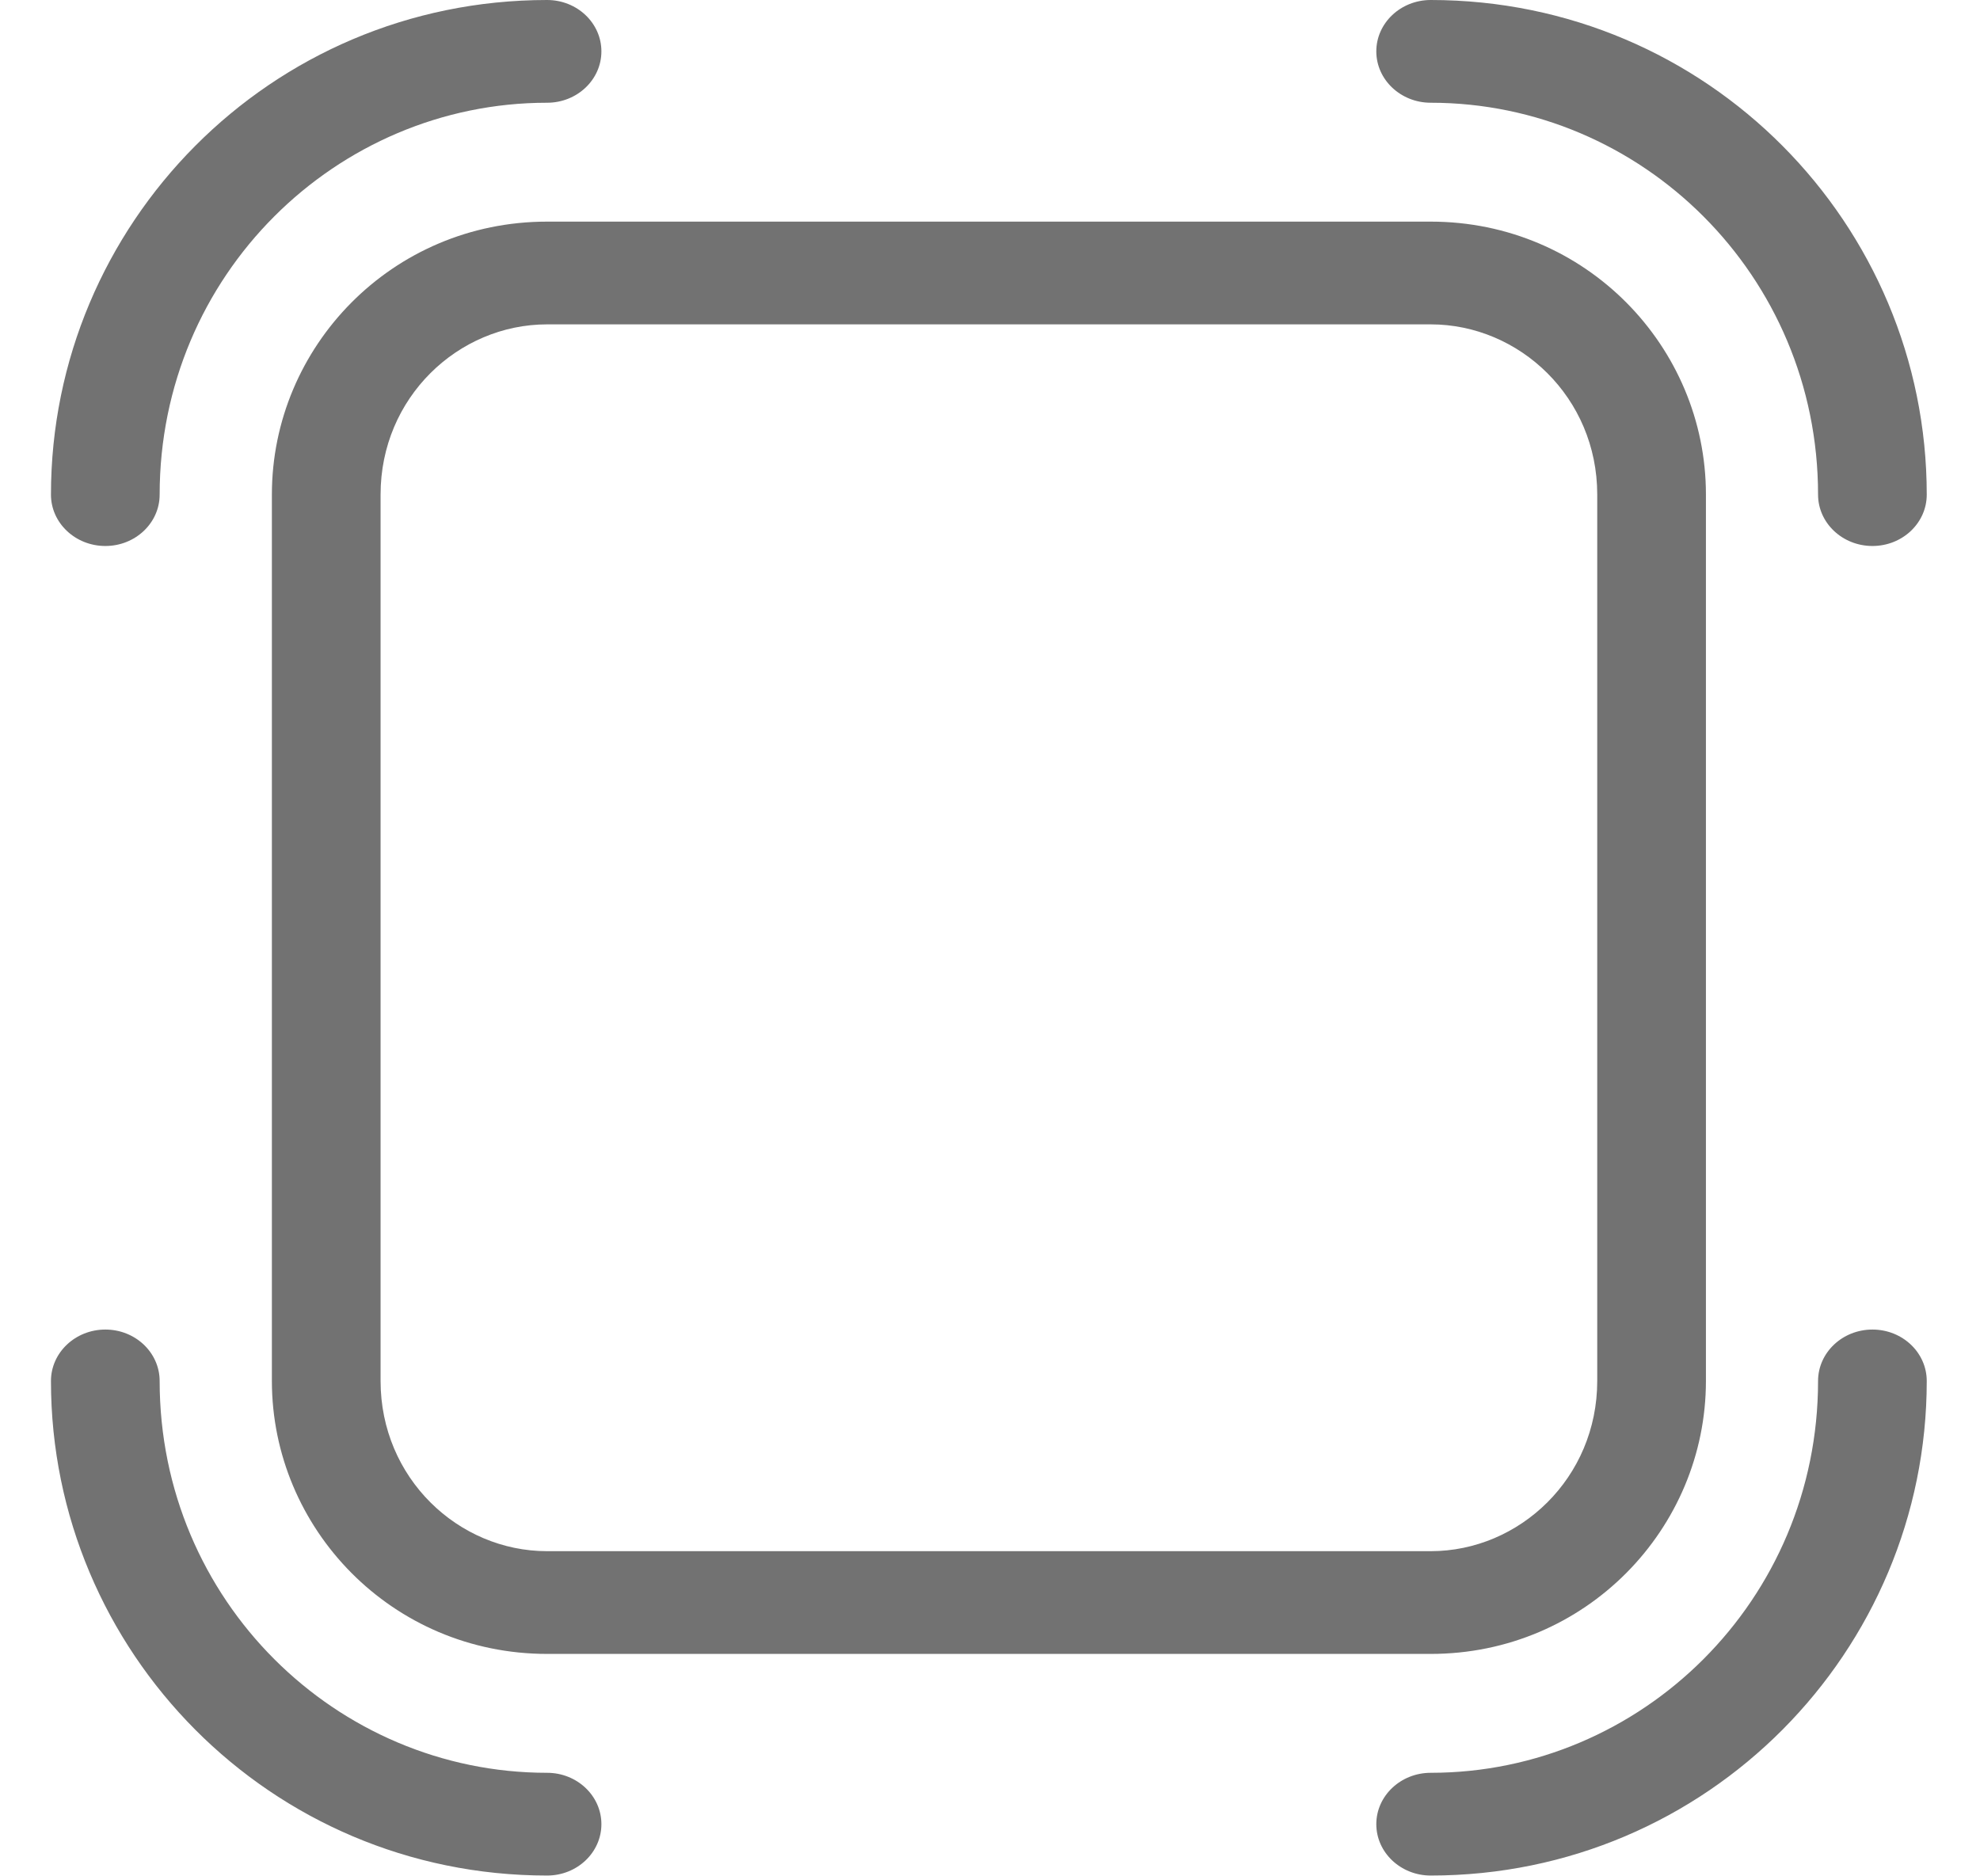
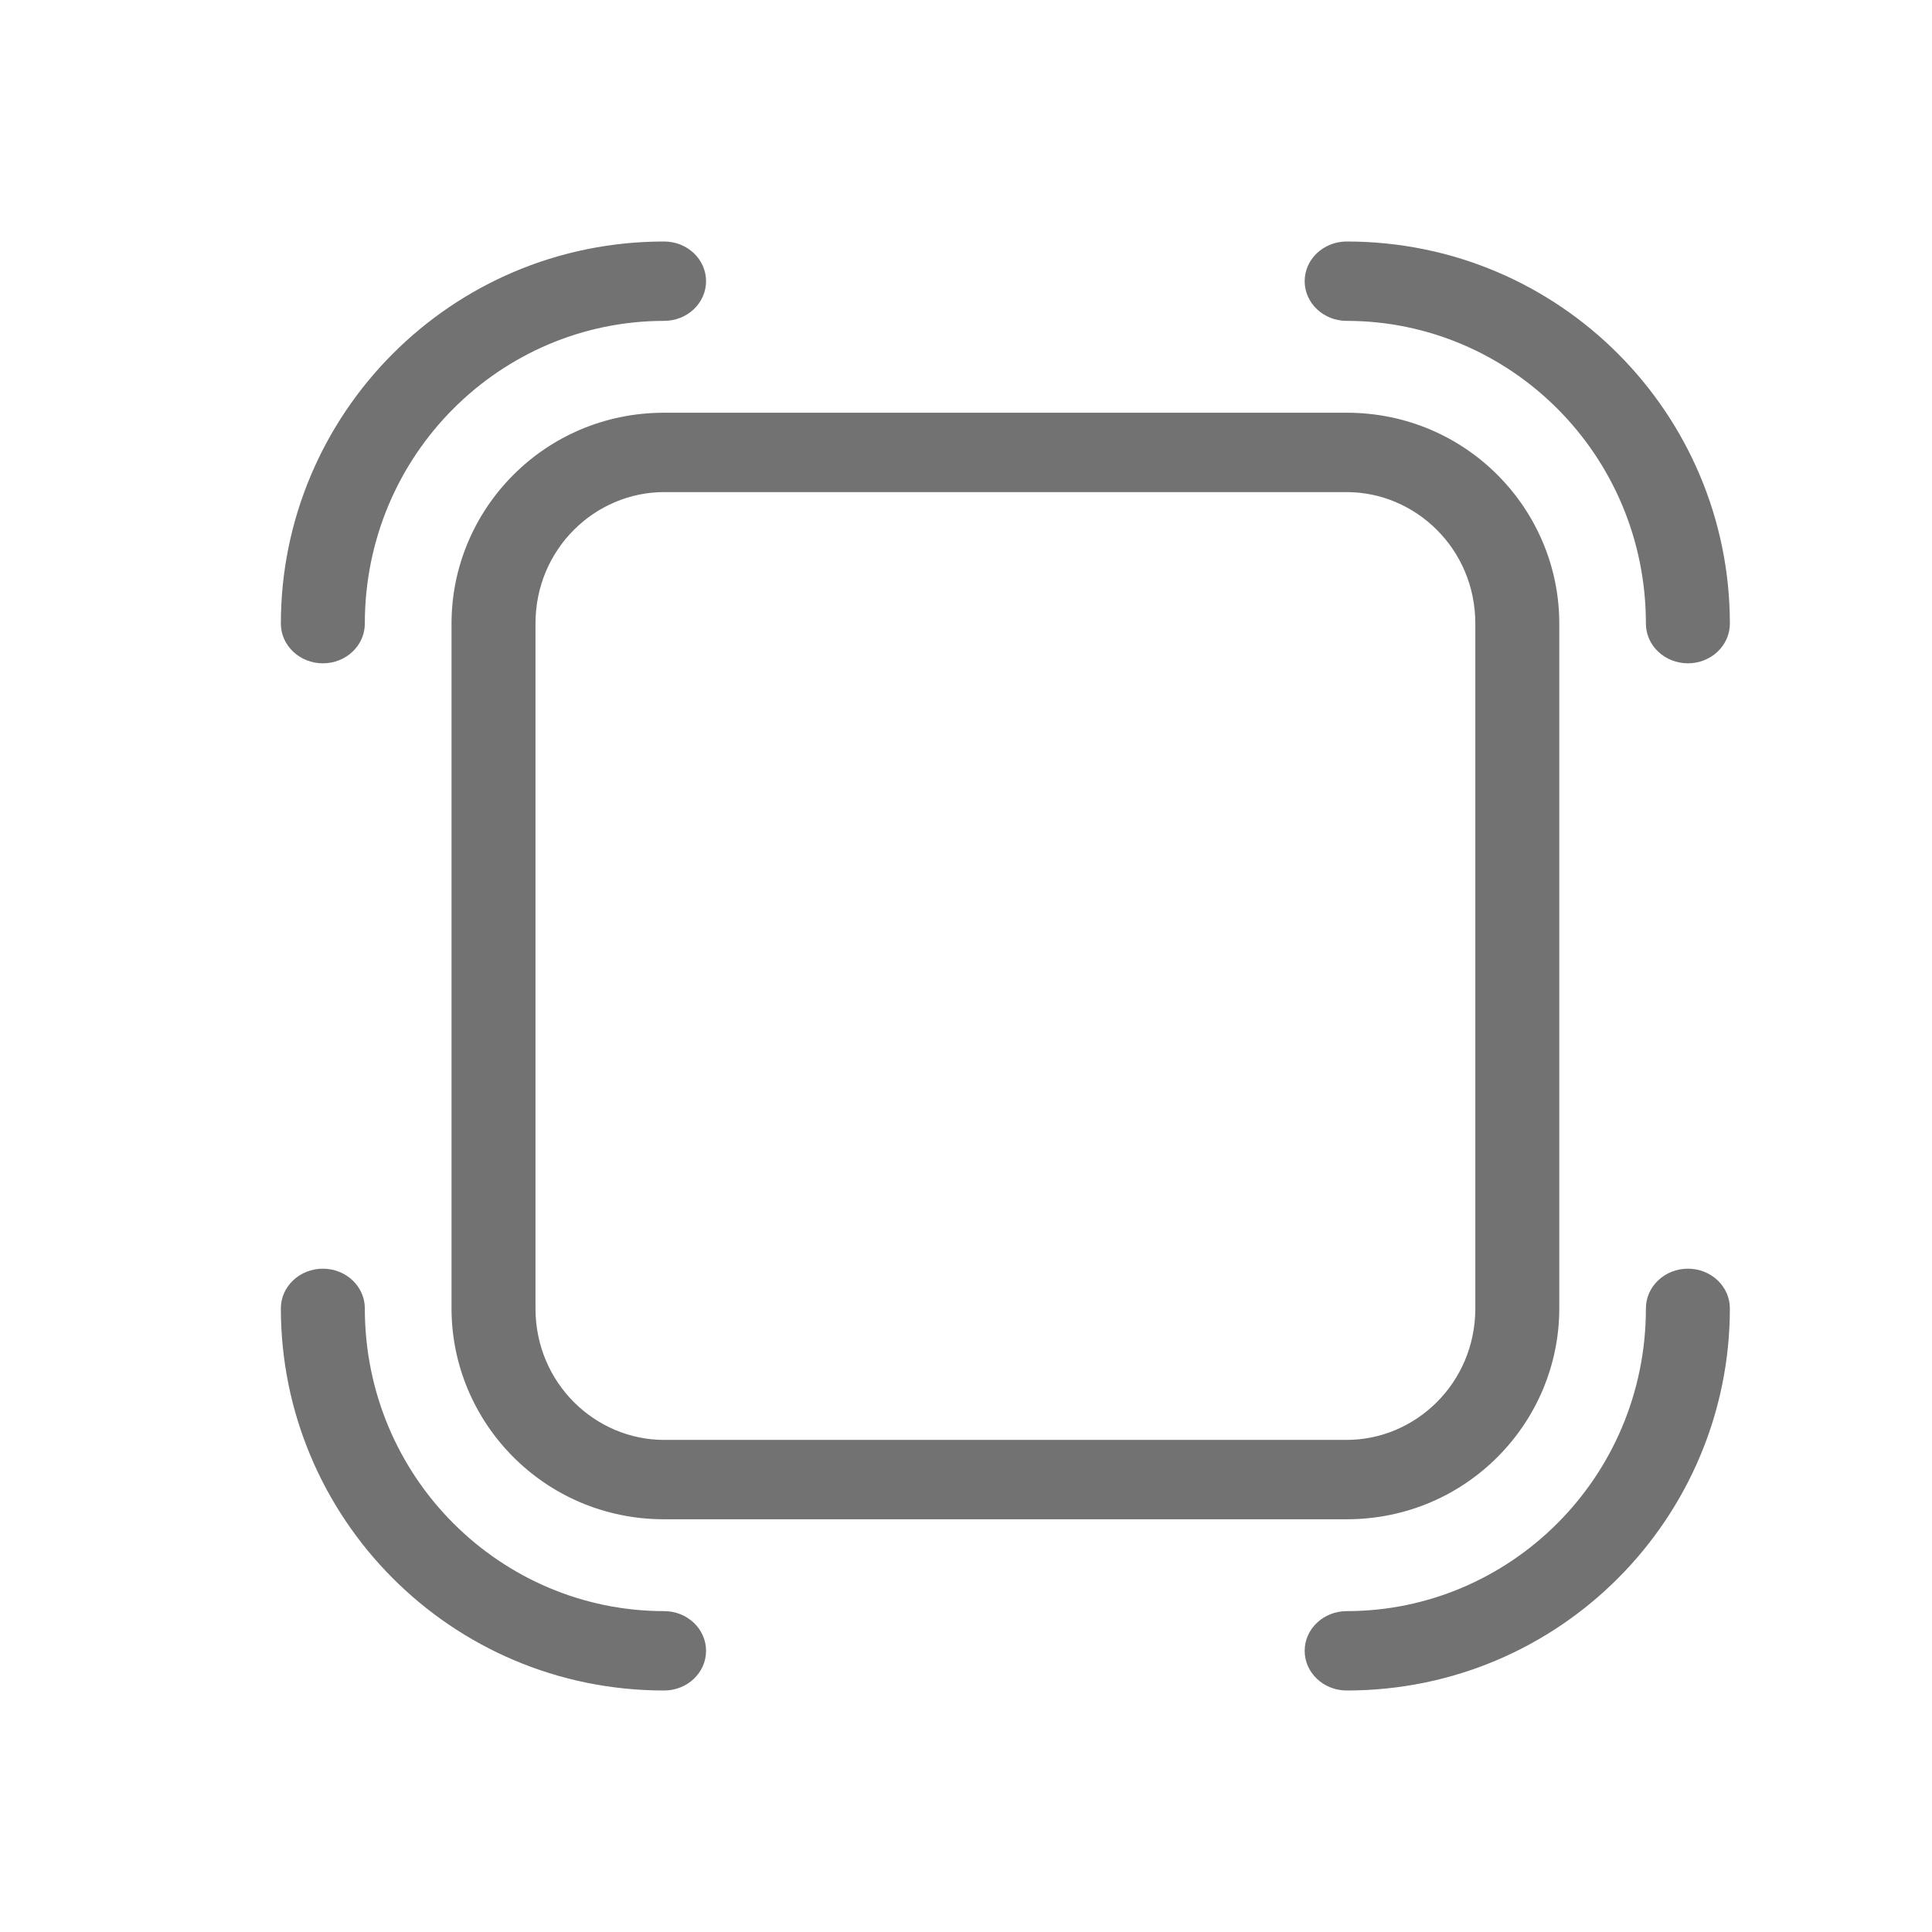
- <svg xmlns="http://www.w3.org/2000/svg" width="19" height="18" viewBox="0 0 19 18" fill="none">
-   <path fill-rule="evenodd" clip-rule="evenodd" d="M0.489 4.747C0.489 2.153 2.592 0 5.25 0C5.538 0 5.771 0.221 5.771 0.493C5.771 0.765 5.538 0.986 5.25 0.986C3.225 0.986 1.532 2.642 1.532 4.747C1.532 5.019 1.299 5.24 1.011 5.24C0.723 5.24 0.489 5.019 0.489 4.747ZM13.207 0.493C13.207 0.221 13.441 0 13.729 0C16.387 0 18.489 2.153 18.489 4.747C18.489 5.019 18.256 5.24 17.968 5.24C17.68 5.24 17.446 5.019 17.446 4.747C17.446 2.642 15.753 0.986 13.729 0.986C13.441 0.986 13.207 0.765 13.207 0.493ZM2.609 4.746C2.609 3.327 3.763 2.127 5.25 2.127L13.729 2.127C15.216 2.127 16.37 3.327 16.37 4.746L16.37 13.253C16.37 14.672 15.216 15.873 13.729 15.873L5.25 15.873C3.763 15.873 2.609 14.672 2.609 13.253L2.609 4.746ZM5.25 3.113C4.396 3.113 3.652 3.816 3.652 4.746L3.652 13.253C3.652 14.184 4.396 14.887 5.25 14.887L13.729 14.887C14.582 14.887 15.327 14.184 15.327 13.253L15.327 4.746C15.327 3.816 14.582 3.113 13.729 3.113L5.25 3.113ZM1.011 12.76C1.299 12.76 1.532 12.981 1.532 13.254C1.532 15.358 3.225 17.014 5.25 17.014C5.538 17.014 5.771 17.235 5.771 17.507C5.771 17.779 5.538 18 5.25 18C2.592 18 0.489 15.847 0.489 13.254C0.489 12.981 0.723 12.76 1.011 12.76ZM17.968 12.76C18.256 12.76 18.489 12.981 18.489 13.254C18.489 15.847 16.387 18 13.729 18C13.441 18 13.207 17.779 13.207 17.507C13.207 17.235 13.441 17.014 13.729 17.014C15.753 17.014 17.446 15.358 17.446 13.254C17.446 12.981 17.68 12.76 17.968 12.76Z" fill="#727272" />
+ <svg xmlns="http://www.w3.org/2000/svg" width="24" height="24" viewBox="0 0 24 24" fill="none">
+   <g id="Icons">
+     <path id="Border-Radius" fill-rule="evenodd" clip-rule="evenodd" d="M3.489 7.747C3.489 5.153 5.592 3 8.25 3C8.538 3 8.771 3.221 8.771 3.493C8.771 3.765 8.538 3.986 8.25 3.986C6.225 3.986 4.532 5.642 4.532 7.747C4.532 8.019 4.299 8.24 4.011 8.24C3.723 8.24 3.489 8.019 3.489 7.747ZM16.207 3.493C16.207 3.221 16.441 3 16.729 3C19.387 3 21.489 5.153 21.489 7.747C21.489 8.019 21.256 8.24 20.968 8.24C20.68 8.24 20.446 8.019 20.446 7.747C20.446 5.642 18.753 3.986 16.729 3.986C16.441 3.986 16.207 3.765 16.207 3.493ZM5.609 7.746C5.609 6.327 6.763 5.127 8.25 5.127L16.729 5.127C18.216 5.127 19.37 6.327 19.37 7.746L19.37 16.253C19.37 17.672 18.216 18.873 16.729 18.873L8.25 18.873C6.763 18.873 5.609 17.672 5.609 16.253L5.609 7.746ZM8.25 6.113C7.396 6.113 6.652 6.816 6.652 7.746L6.652 16.253C6.652 17.184 7.396 17.887 8.25 17.887L16.729 17.887C17.582 17.887 18.327 17.184 18.327 16.253L18.327 7.746C18.327 6.816 17.582 6.113 16.729 6.113L8.25 6.113ZM4.011 15.76C4.299 15.76 4.532 15.981 4.532 16.253C4.532 18.358 6.225 20.014 8.25 20.014C8.538 20.014 8.771 20.235 8.771 20.507C8.771 20.779 8.538 21 8.25 21C5.592 21 3.489 18.847 3.489 16.253C3.489 15.981 3.723 15.76 4.011 15.76ZM20.968 15.76C21.256 15.76 21.489 15.981 21.489 16.253C21.489 18.847 19.387 21 16.729 21C16.441 21 16.207 20.779 16.207 20.507C16.207 20.235 16.441 20.014 16.729 20.014C18.753 20.014 20.446 18.358 20.446 16.253C20.446 15.981 20.68 15.76 20.968 15.76Z" fill="#727272" />
+   </g>
</svg>
